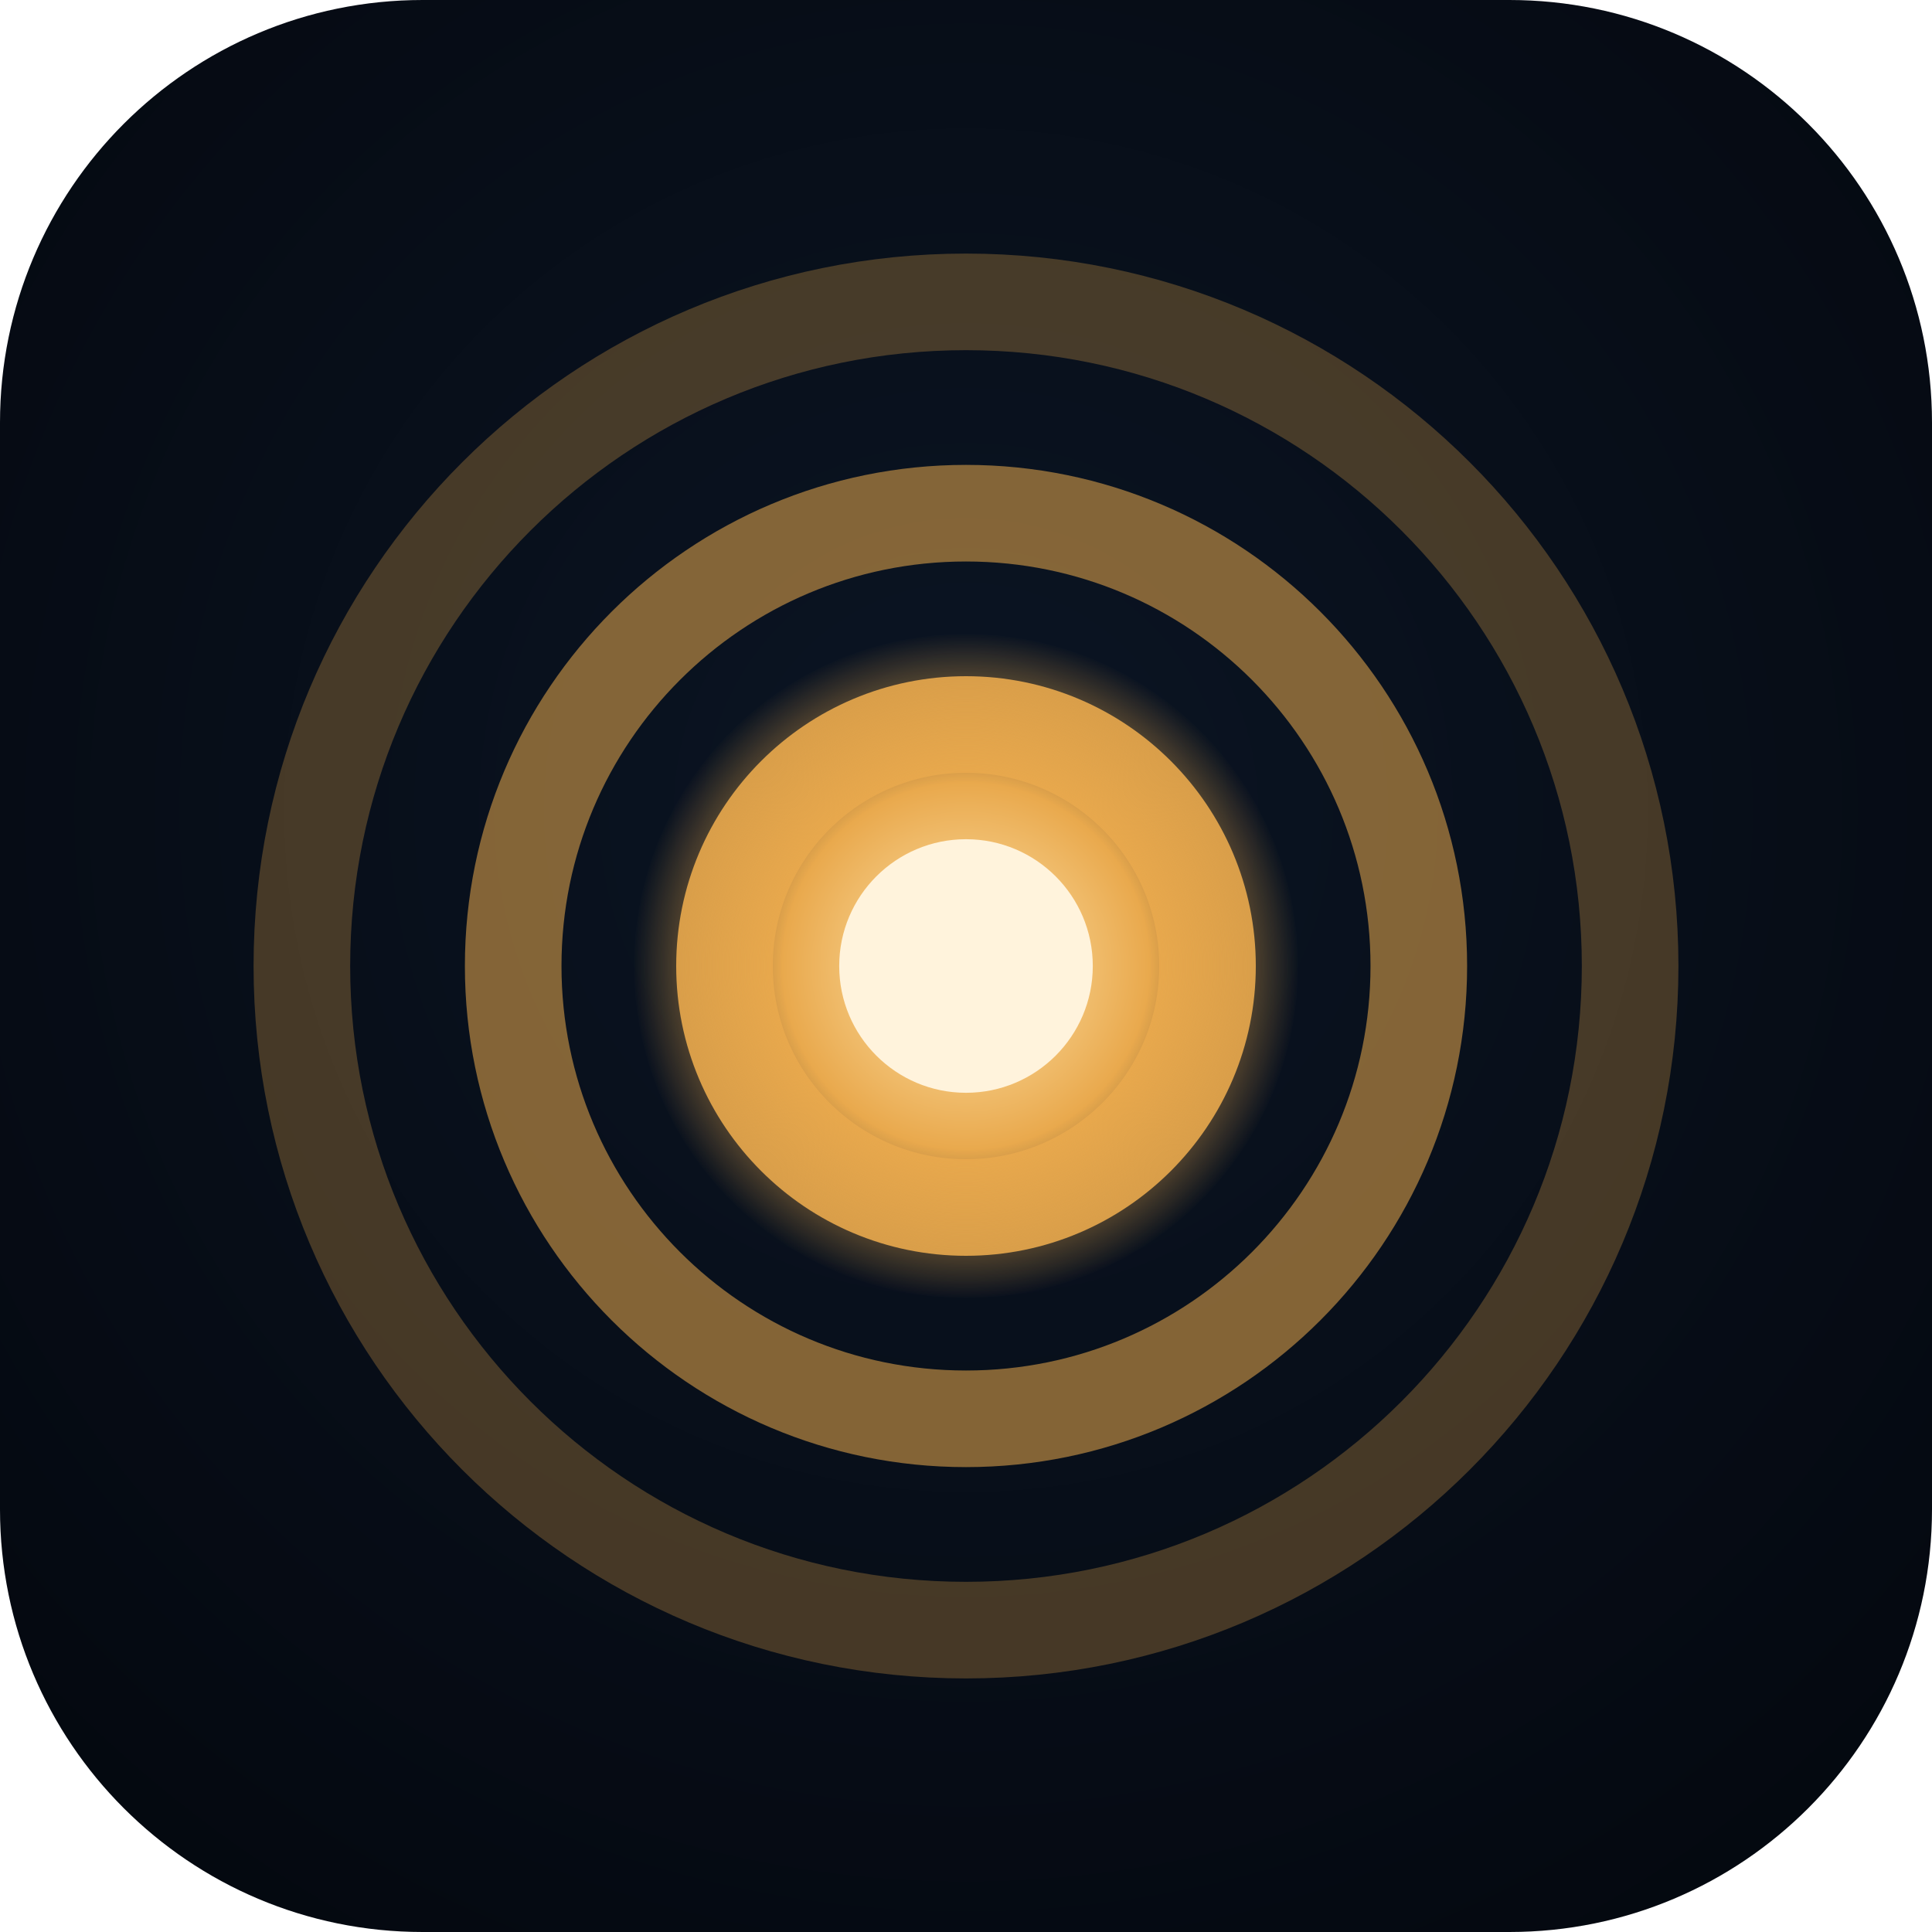
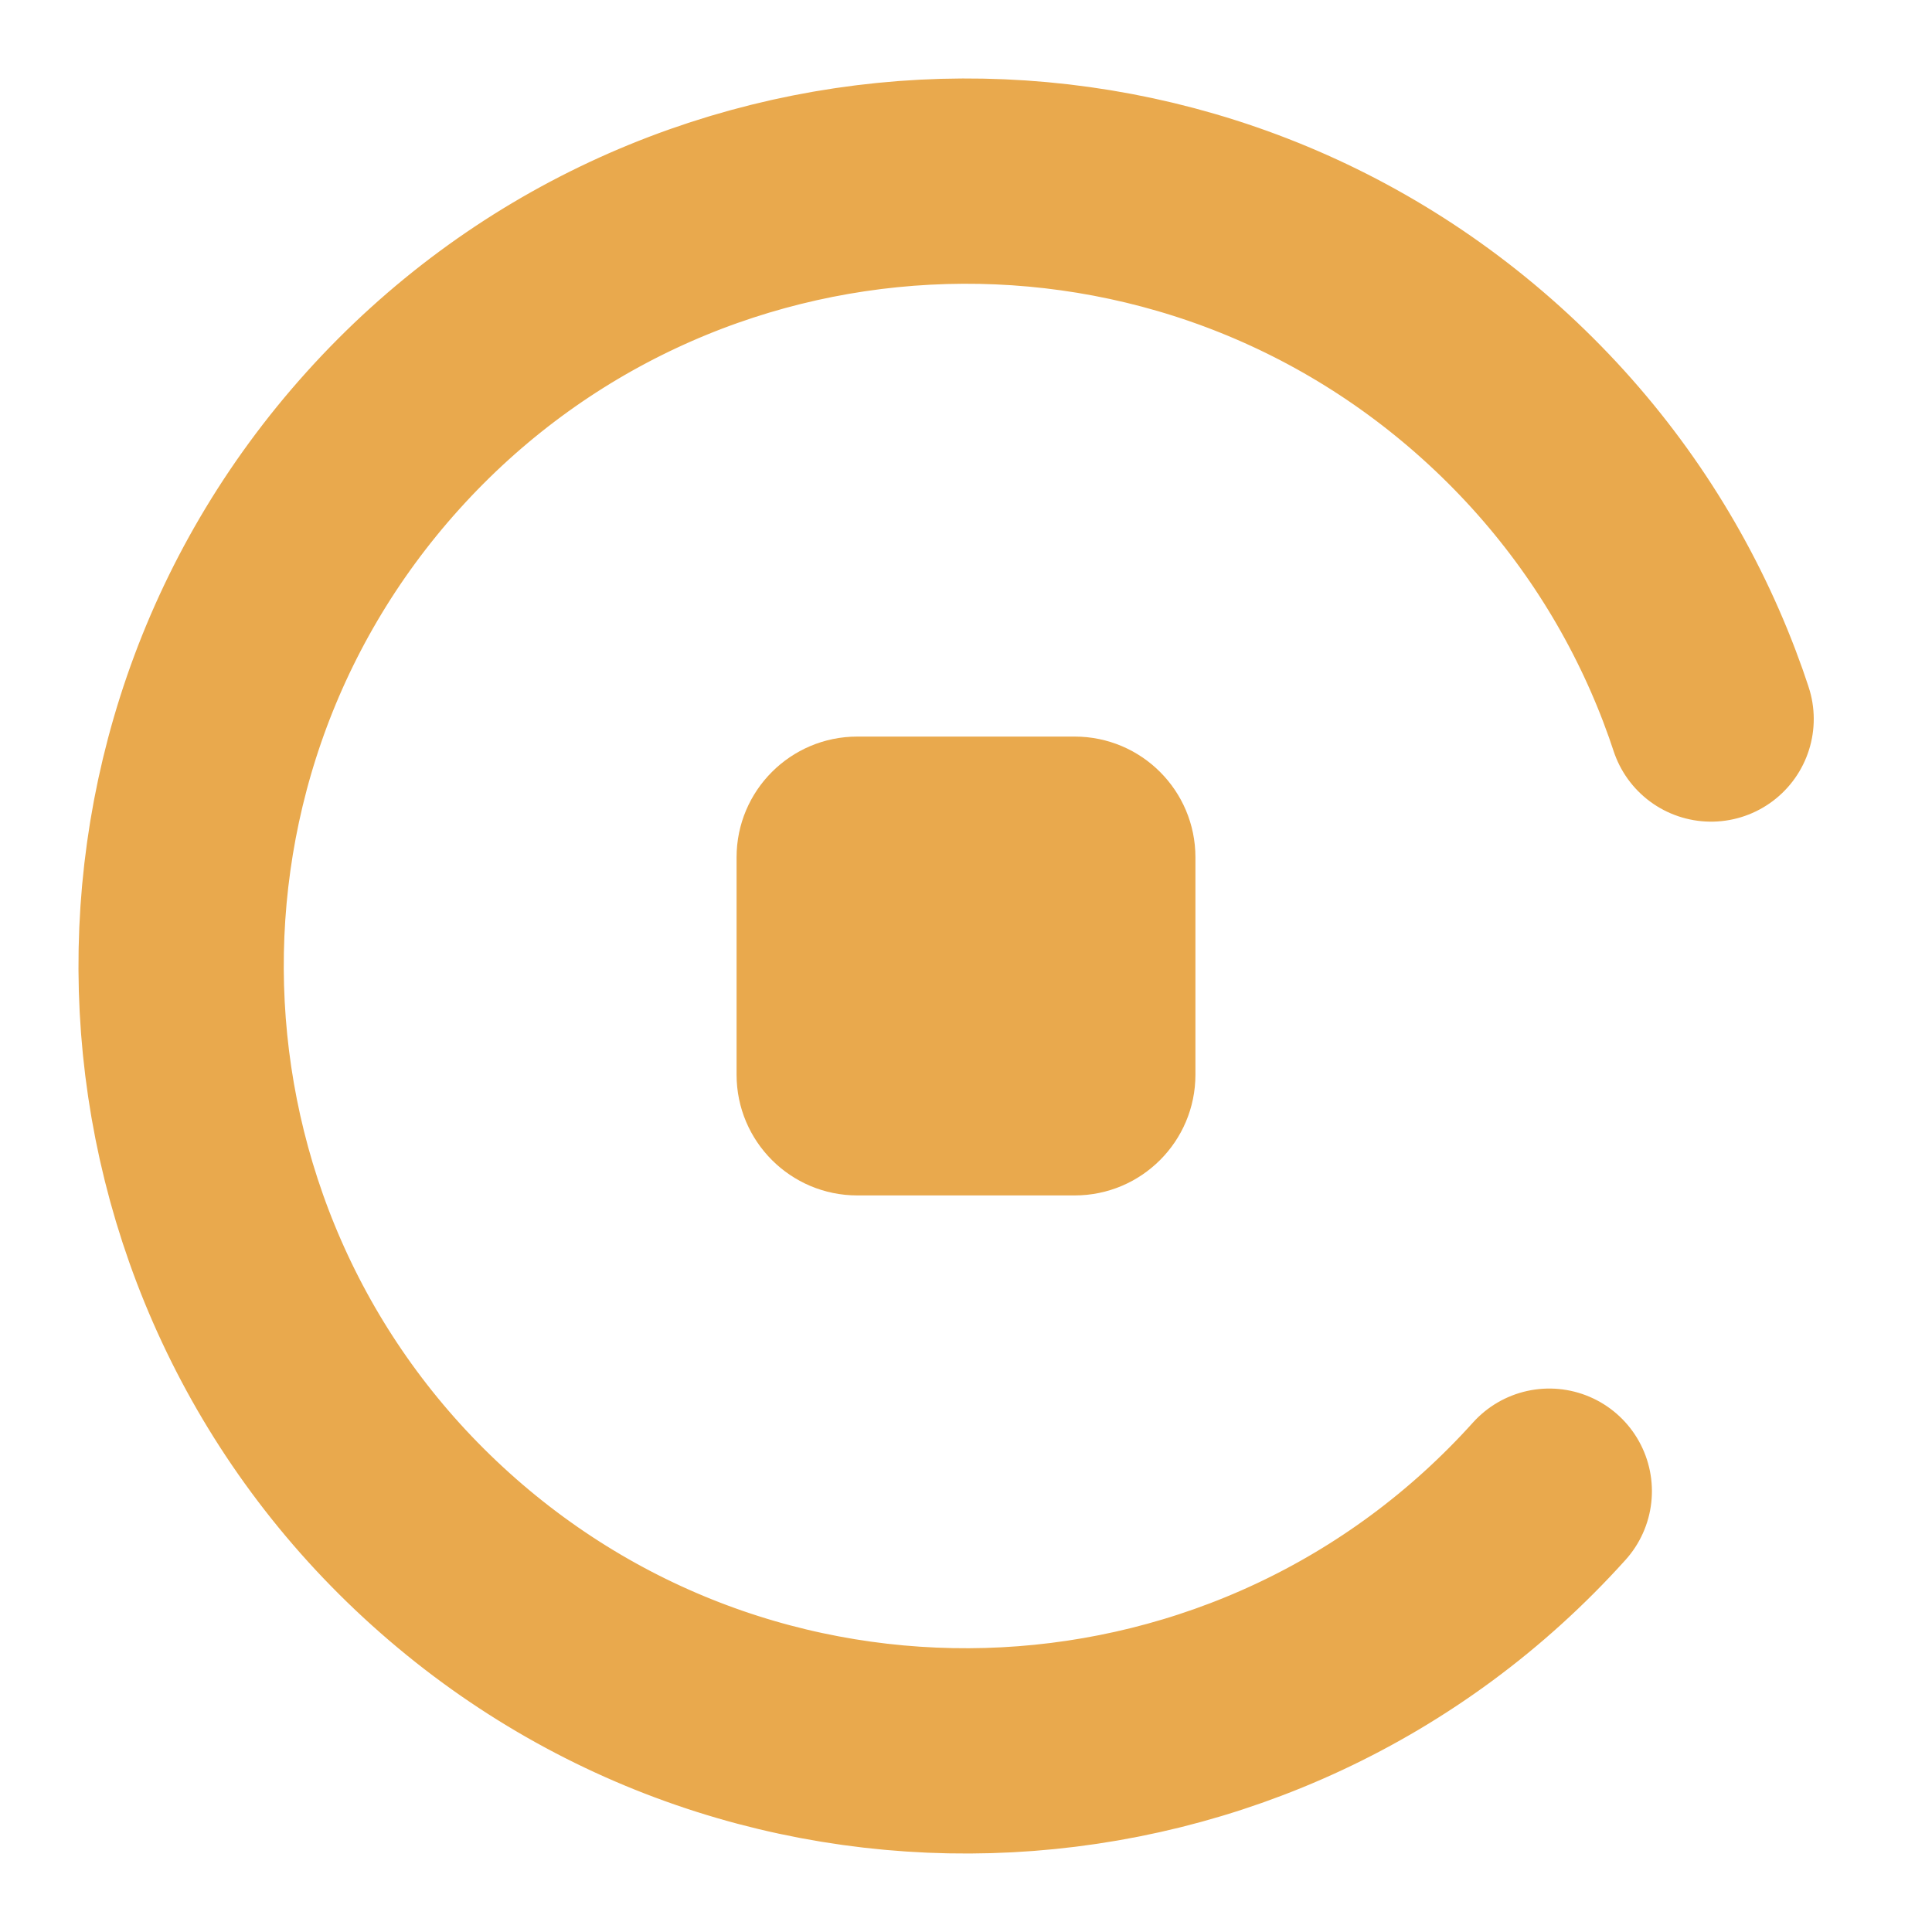
<svg xmlns="http://www.w3.org/2000/svg" viewBox="0 0 32 32" width="32" height="32">
-   <defs>
-     <radialGradient id="bg" cx="50%" cy="42%" r="70%">
-       <stop offset="0%" stop-color="#0b1524" />
-       <stop offset="100%" stop-color="#04080f" />
-     </radialGradient>
-     <radialGradient id="core" cx="50%" cy="50%" r="50%">
-       <stop offset="0%" stop-color="#ffe6b0" />
-       <stop offset="55%" stop-color="#E9A94D" />
-       <stop offset="100%" stop-color="#E9A94D" stop-opacity="0" />
-     </radialGradient>
-   </defs>
-   <rect width="32" height="32" rx="7" fill="url(#bg)" />
-   <g fill="none" stroke="#E9A94D" stroke-width="1.6">
-     <circle cx="16" cy="16" r="11" stroke-opacity="0.28" />
-     <circle cx="16" cy="16" r="7.5" stroke-opacity="0.55" />
-     <circle cx="16" cy="16" r="4" stroke-opacity="0.9" />
-   </g>
-   <circle cx="16" cy="16" r="5.5" fill="url(#core)" />
-   <circle cx="16" cy="16" r="2.1" fill="#fff3dc" />
+   <circle cx="16" cy="16" r="13" fill="none" stroke="#E9A94D" stroke-width="3.4" stroke-linecap="round" stroke-dasharray="68 13.7" transform="rotate(42 16 16)" />
+   <rect x="12.2" y="12.2" width="7.6" height="7.6" rx="2" fill="#E9A94D" />
</svg>
